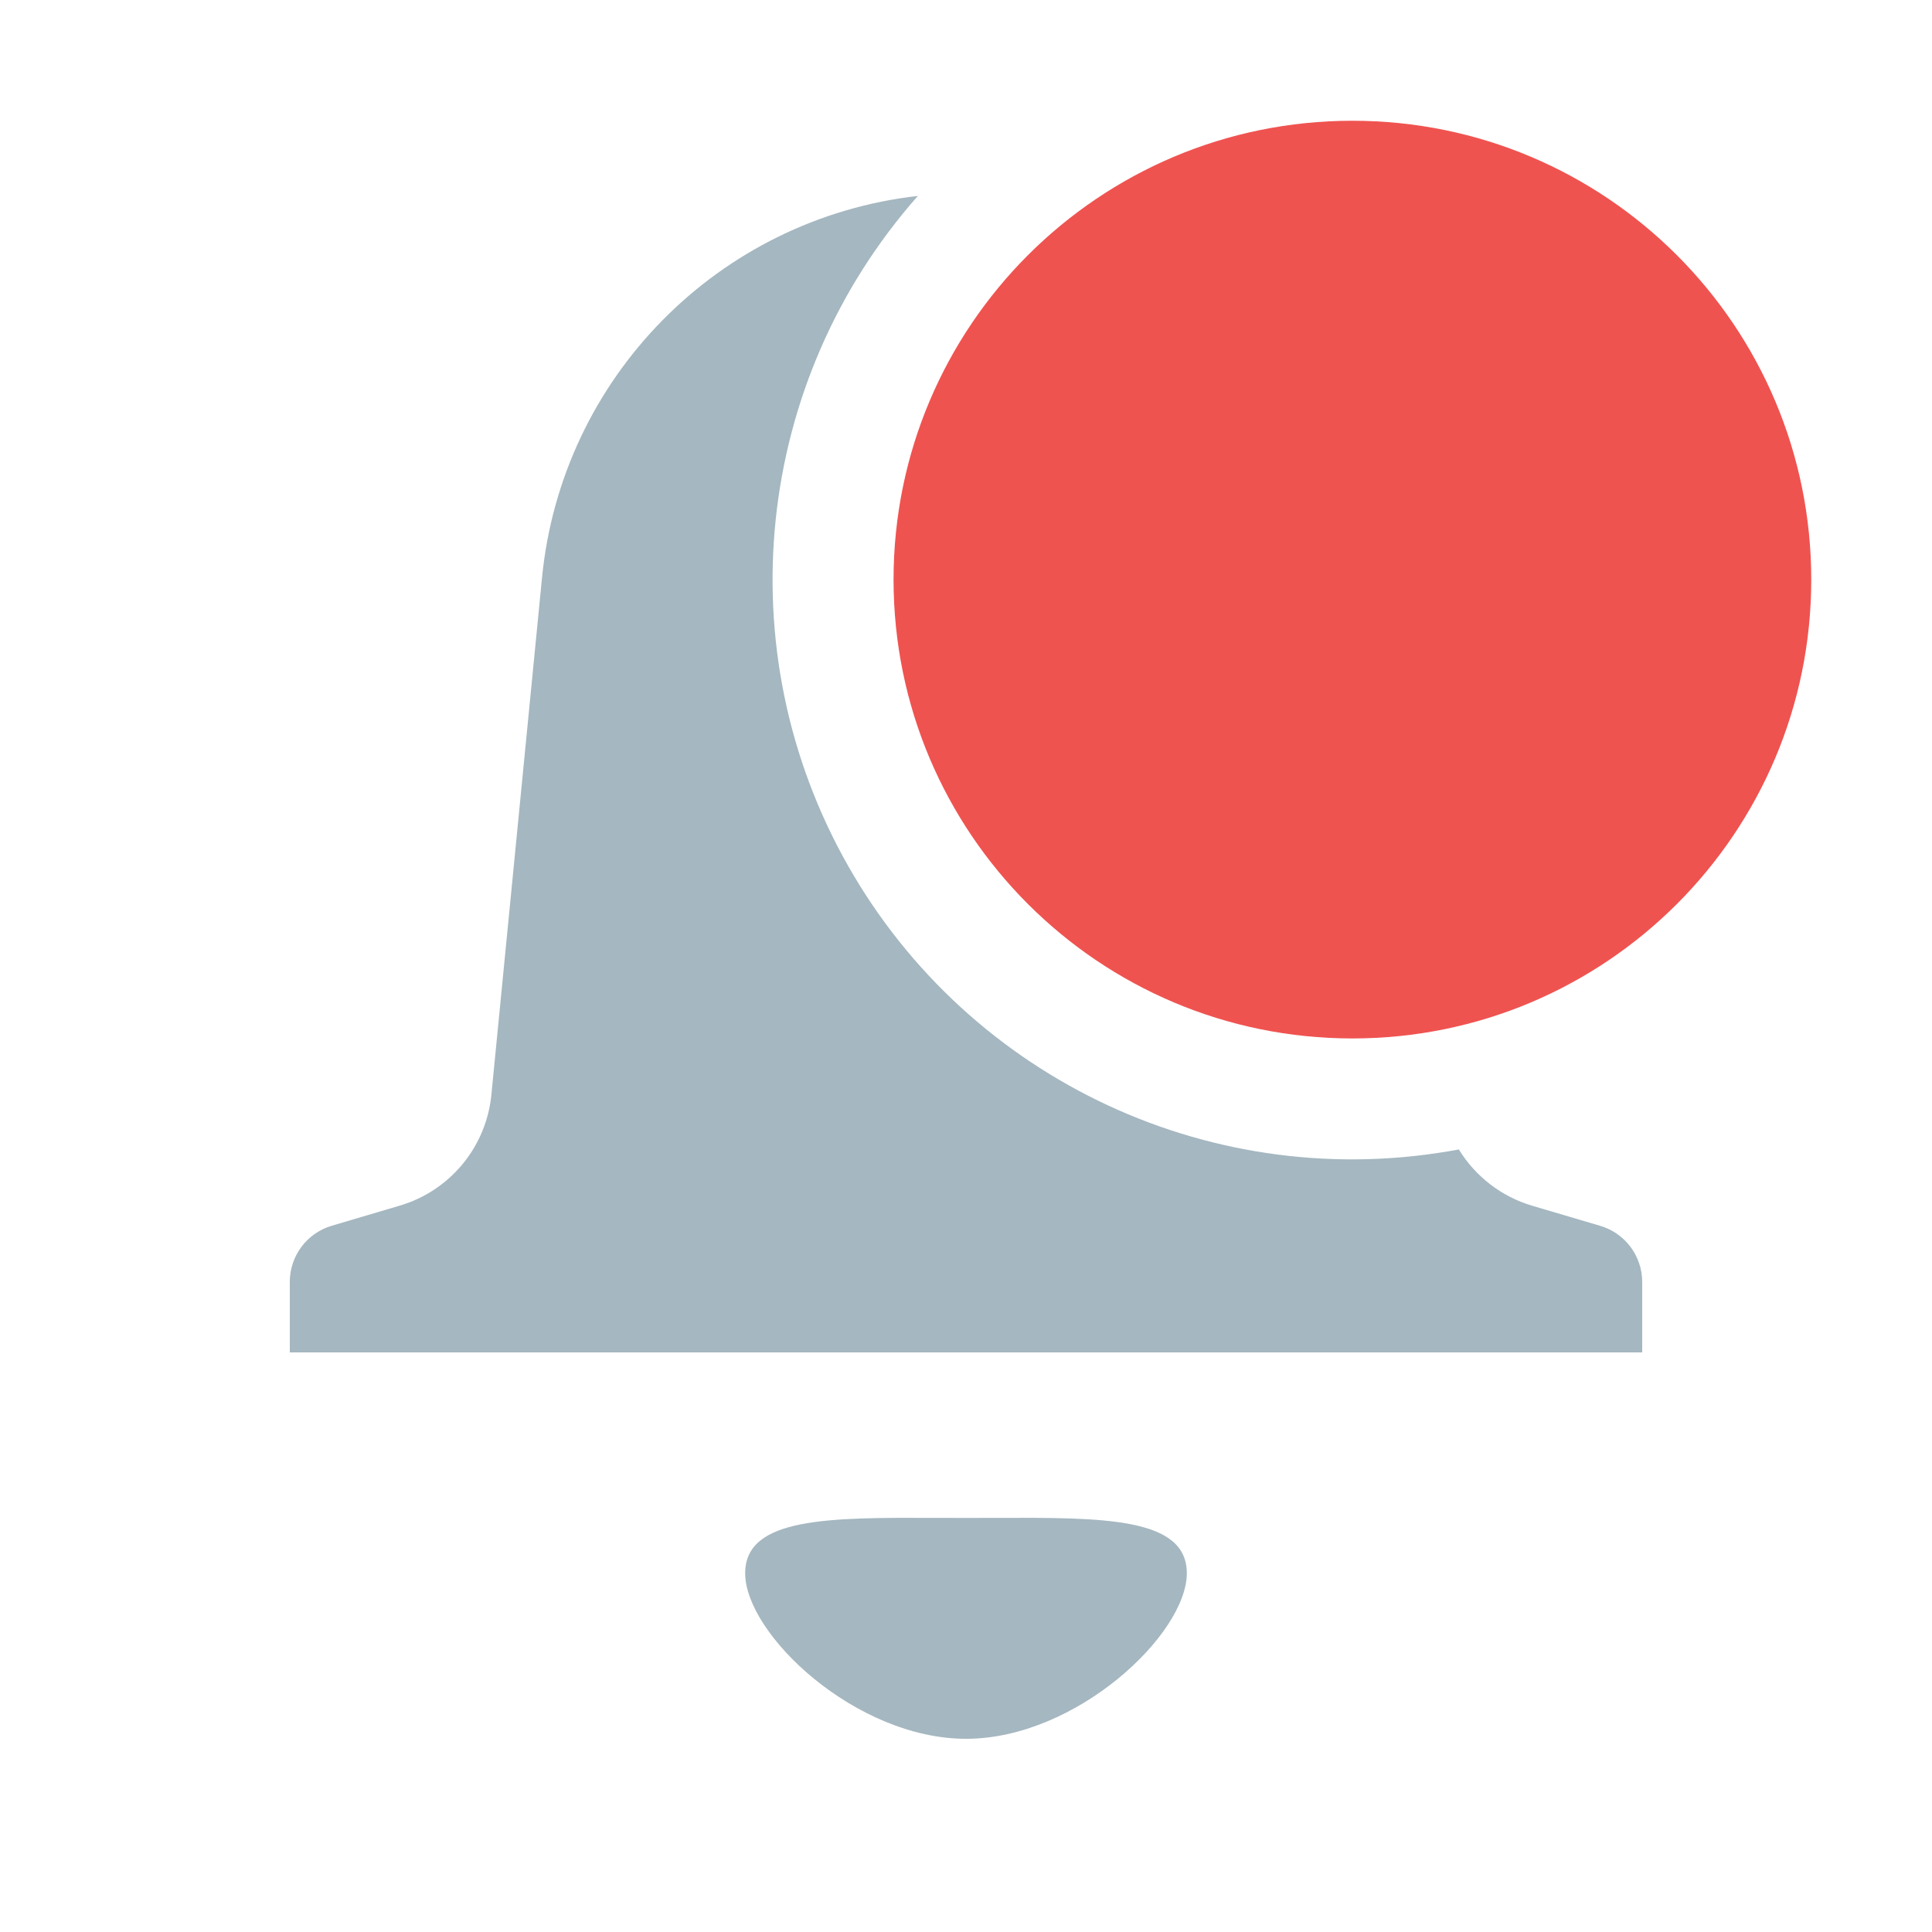
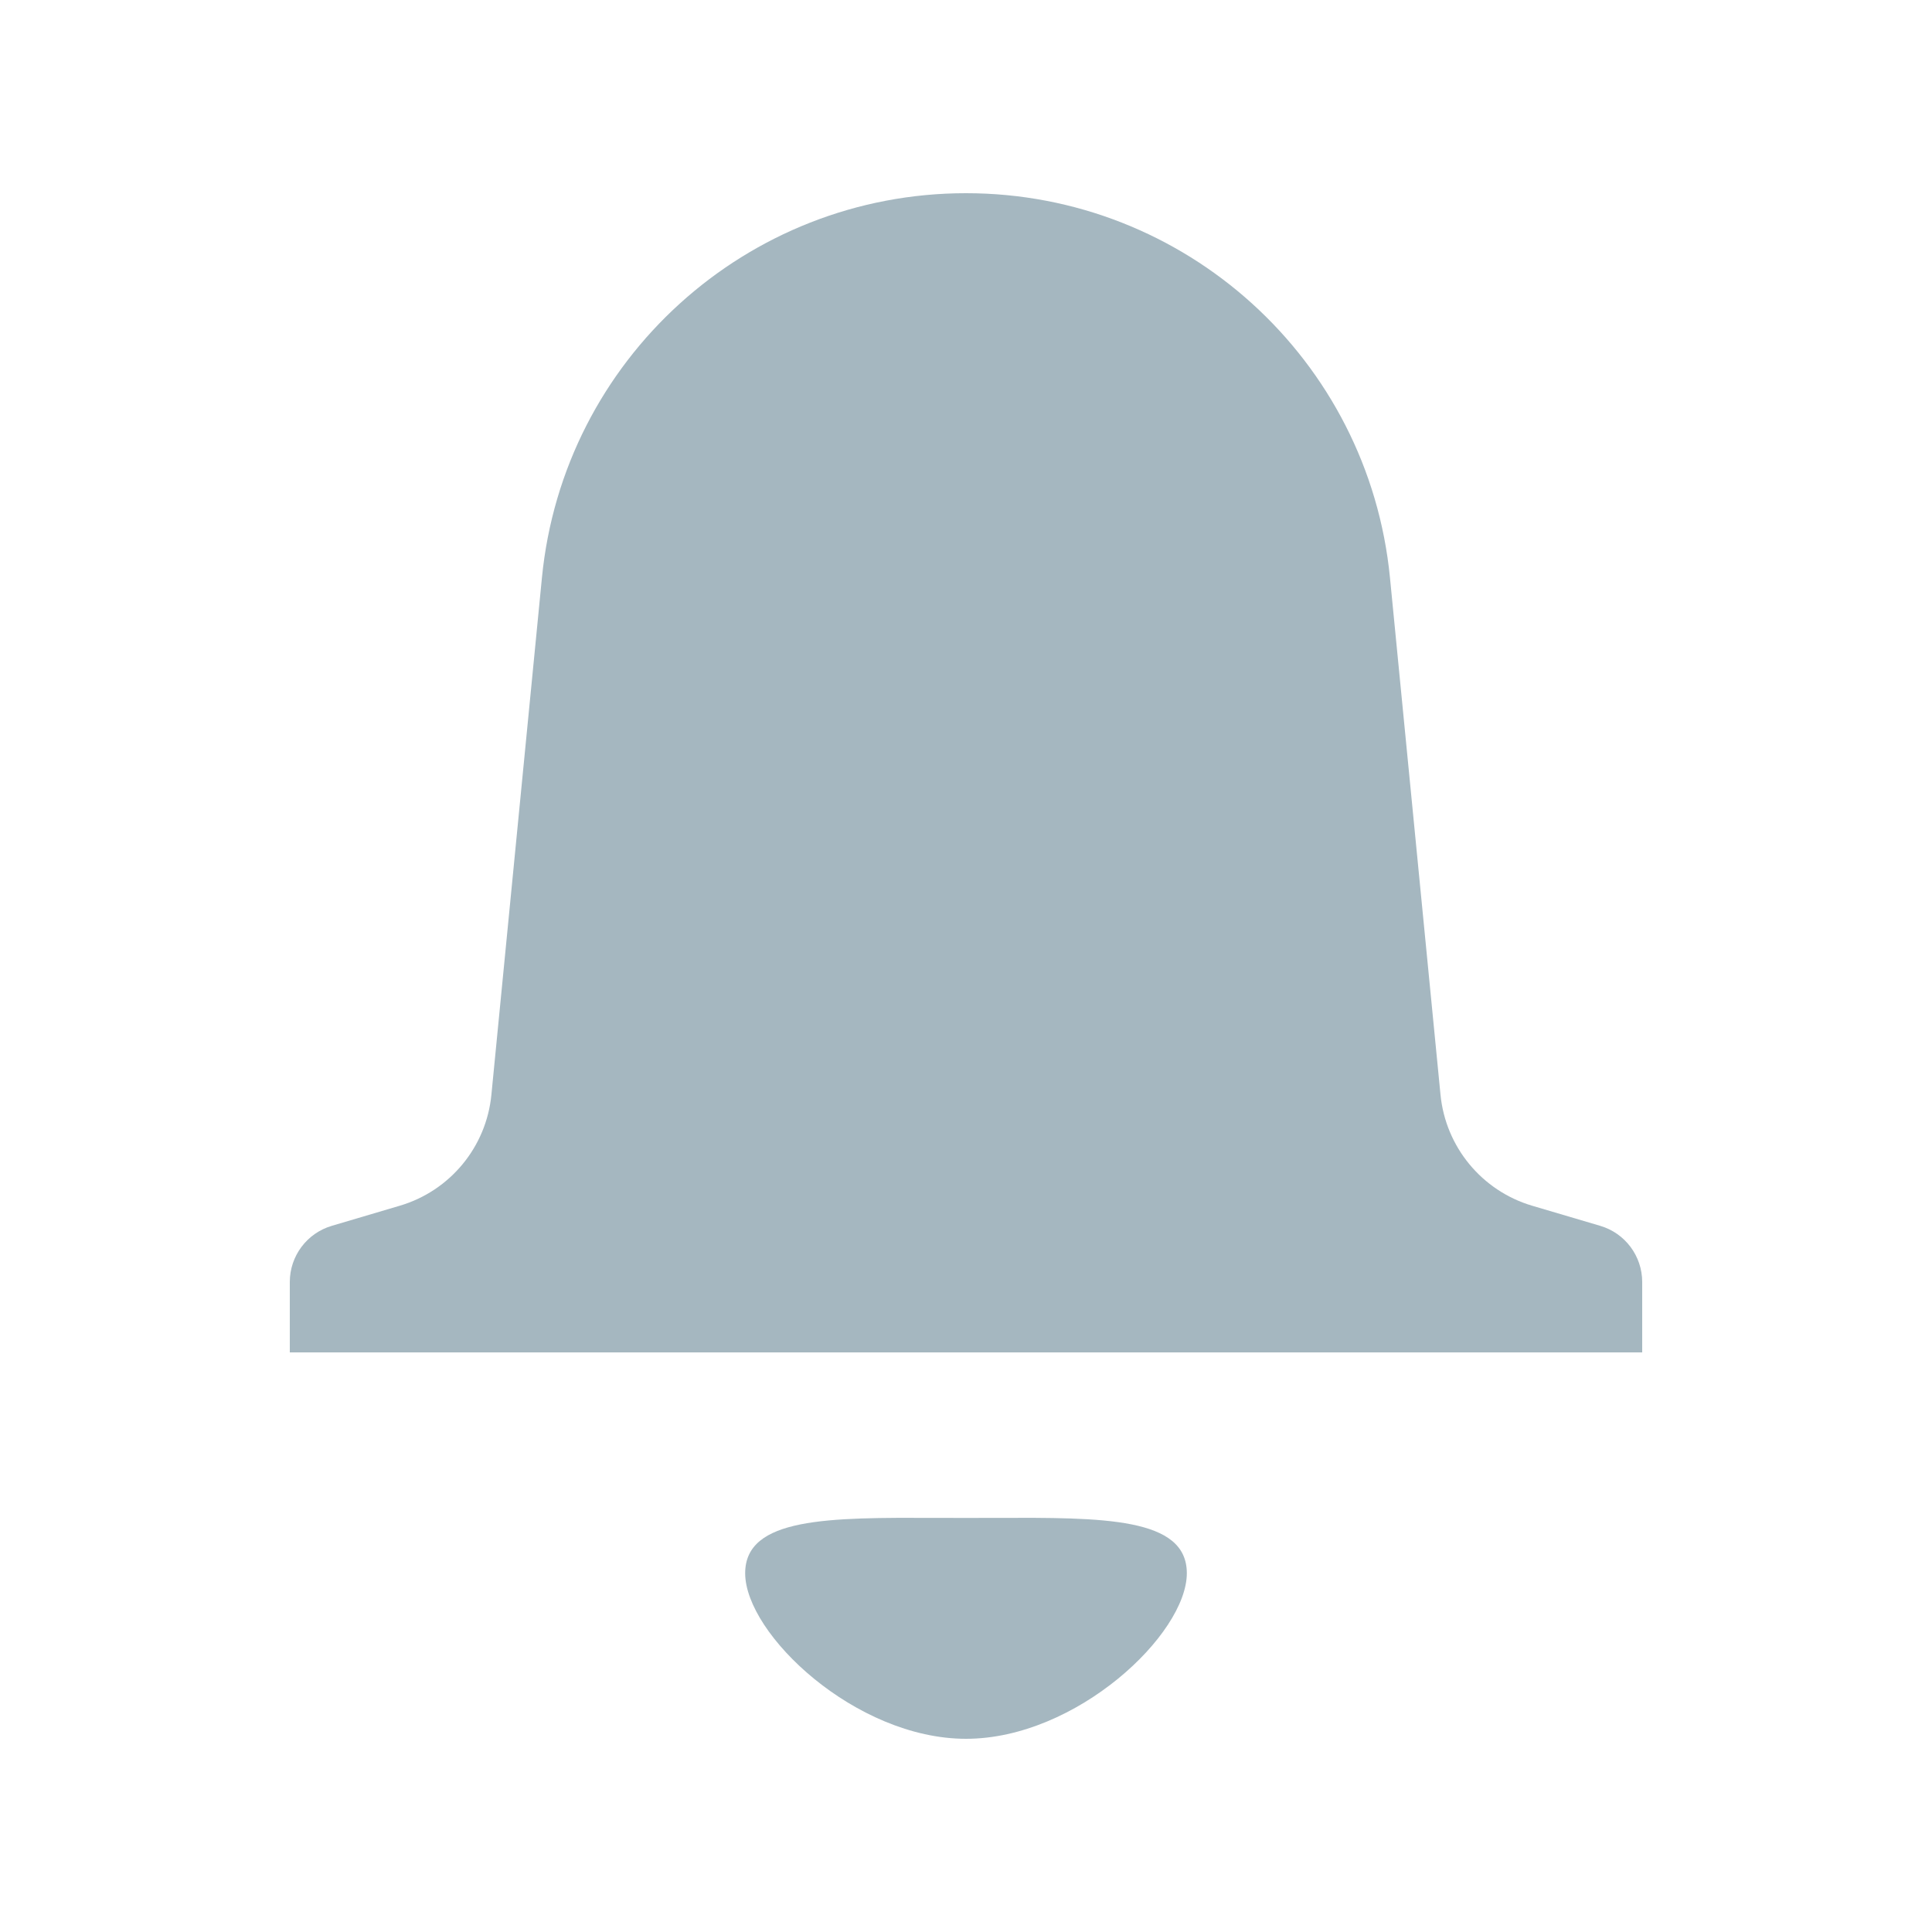
<svg xmlns="http://www.w3.org/2000/svg" width="20" height="20" fill="none" viewBox="0 0 20 20">
  <g class="20x20/Solid/notification">
-     <path fill="#A5B7C0" fill-rule="evenodd" d="M9.503 2.028A4.41 4.41 0 0 0 5.611 5.98l-.524 5.351a1.332 1.332 0 0 1-.95 1.15l-.703.208a.606.606 0 0 0-.434.58V14h14v-.73a.606.606 0 0 0-.434-.58l-.704-.208a1.334 1.334 0 0 1-.76-.583 6 6 0 0 1-5.6-9.871Zm2.783 14.258c0 .63-1.143 1.714-2.286 1.714s-2.286-1.083-2.286-1.714c0-.58.864-.577 1.984-.573a74.372 74.372 0 0 0 .604 0c1.12-.004 1.984-.007 1.984.573Z" class="Primary" clip-rule="evenodd" />
-     <circle cx="14" cy="6" r="4.75" fill="#EF5350" class="Secondary" />
+     <path fill="#A5B7C0" fill-rule="evenodd" d="M10 2a4.41 4.41 0 0 0-4.39 3.981l-.523 5.351a1.332 1.332 0 0 1-.95 1.15l-.703.208a.606.606 0 0 0-.434.58V14h14v-.73a.606.606 0 0 0-.434-.58l-.704-.208a1.334 1.334 0 0 1-.95-1.15l-.523-5.351A4.41 4.41 0 0 0 10 2Zm0 16c1.143 0 2.286-1.083 2.286-1.714 0-.58-.864-.577-1.984-.573a74.378 74.378 0 0 1-.604 0c-1.12-.004-1.984-.007-1.984.573C7.714 16.916 8.857 18 10 18Z" class="Primary" clip-rule="evenodd" />
  </g>
</svg>
